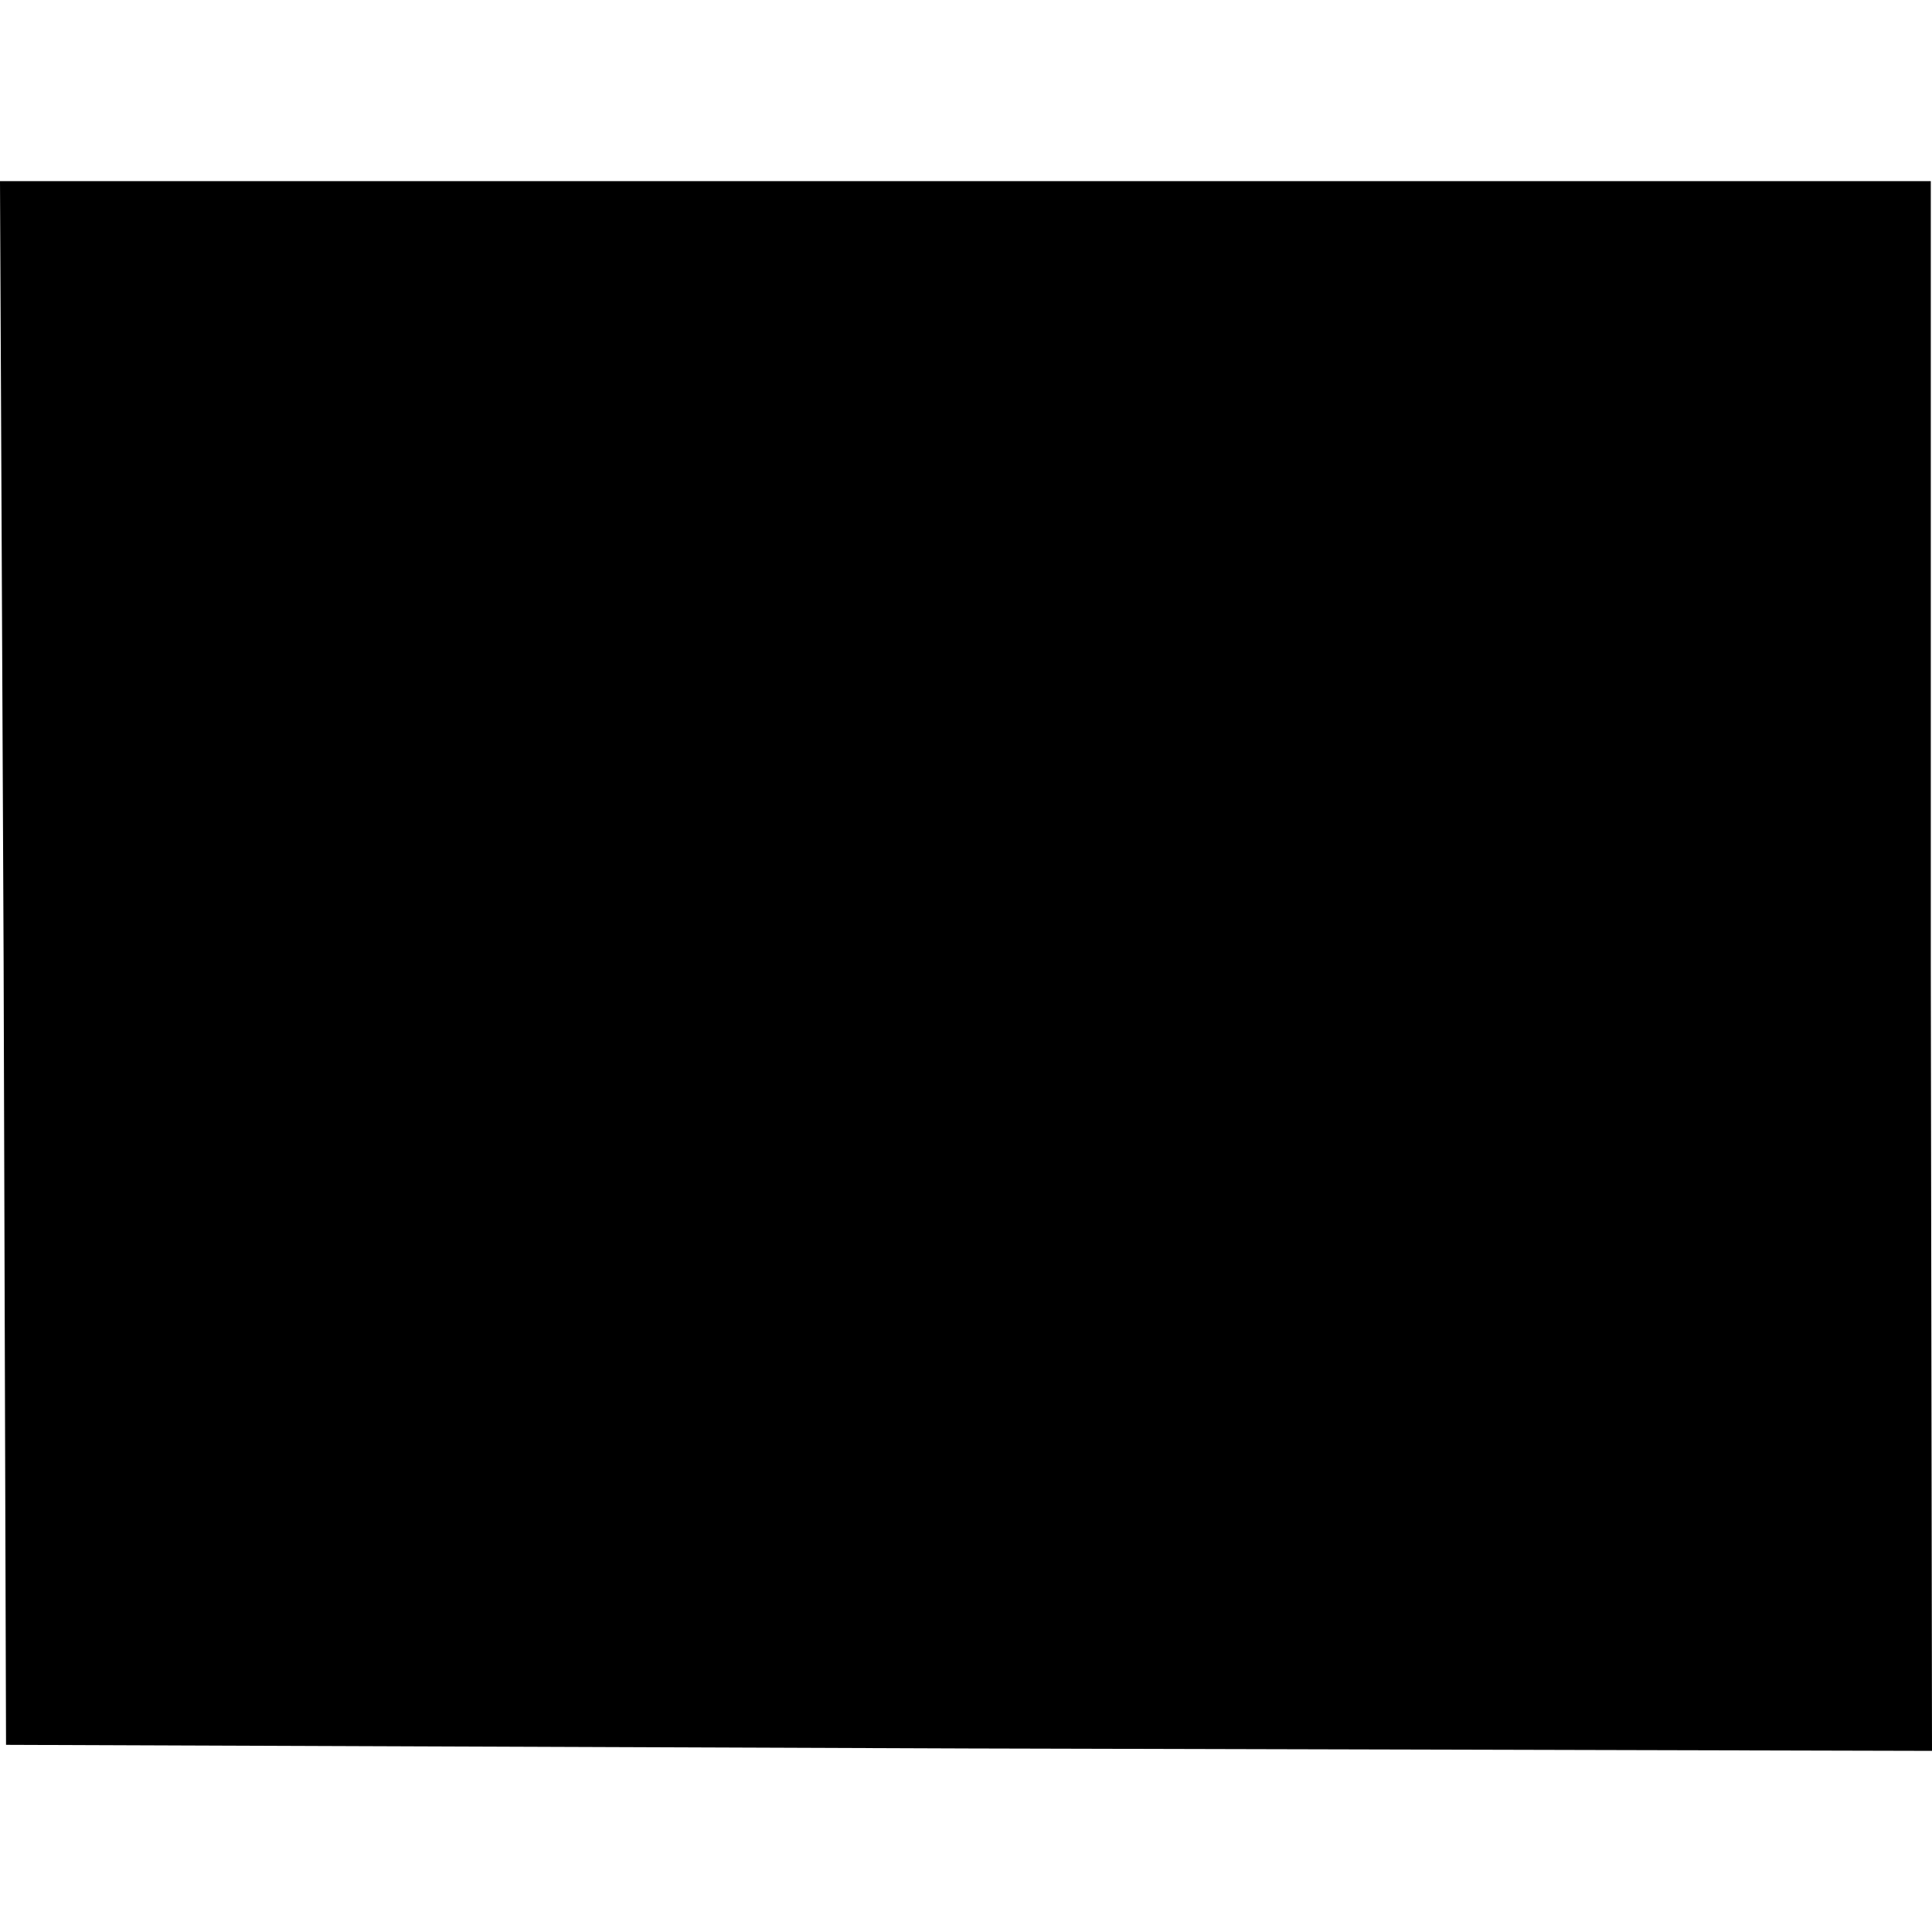
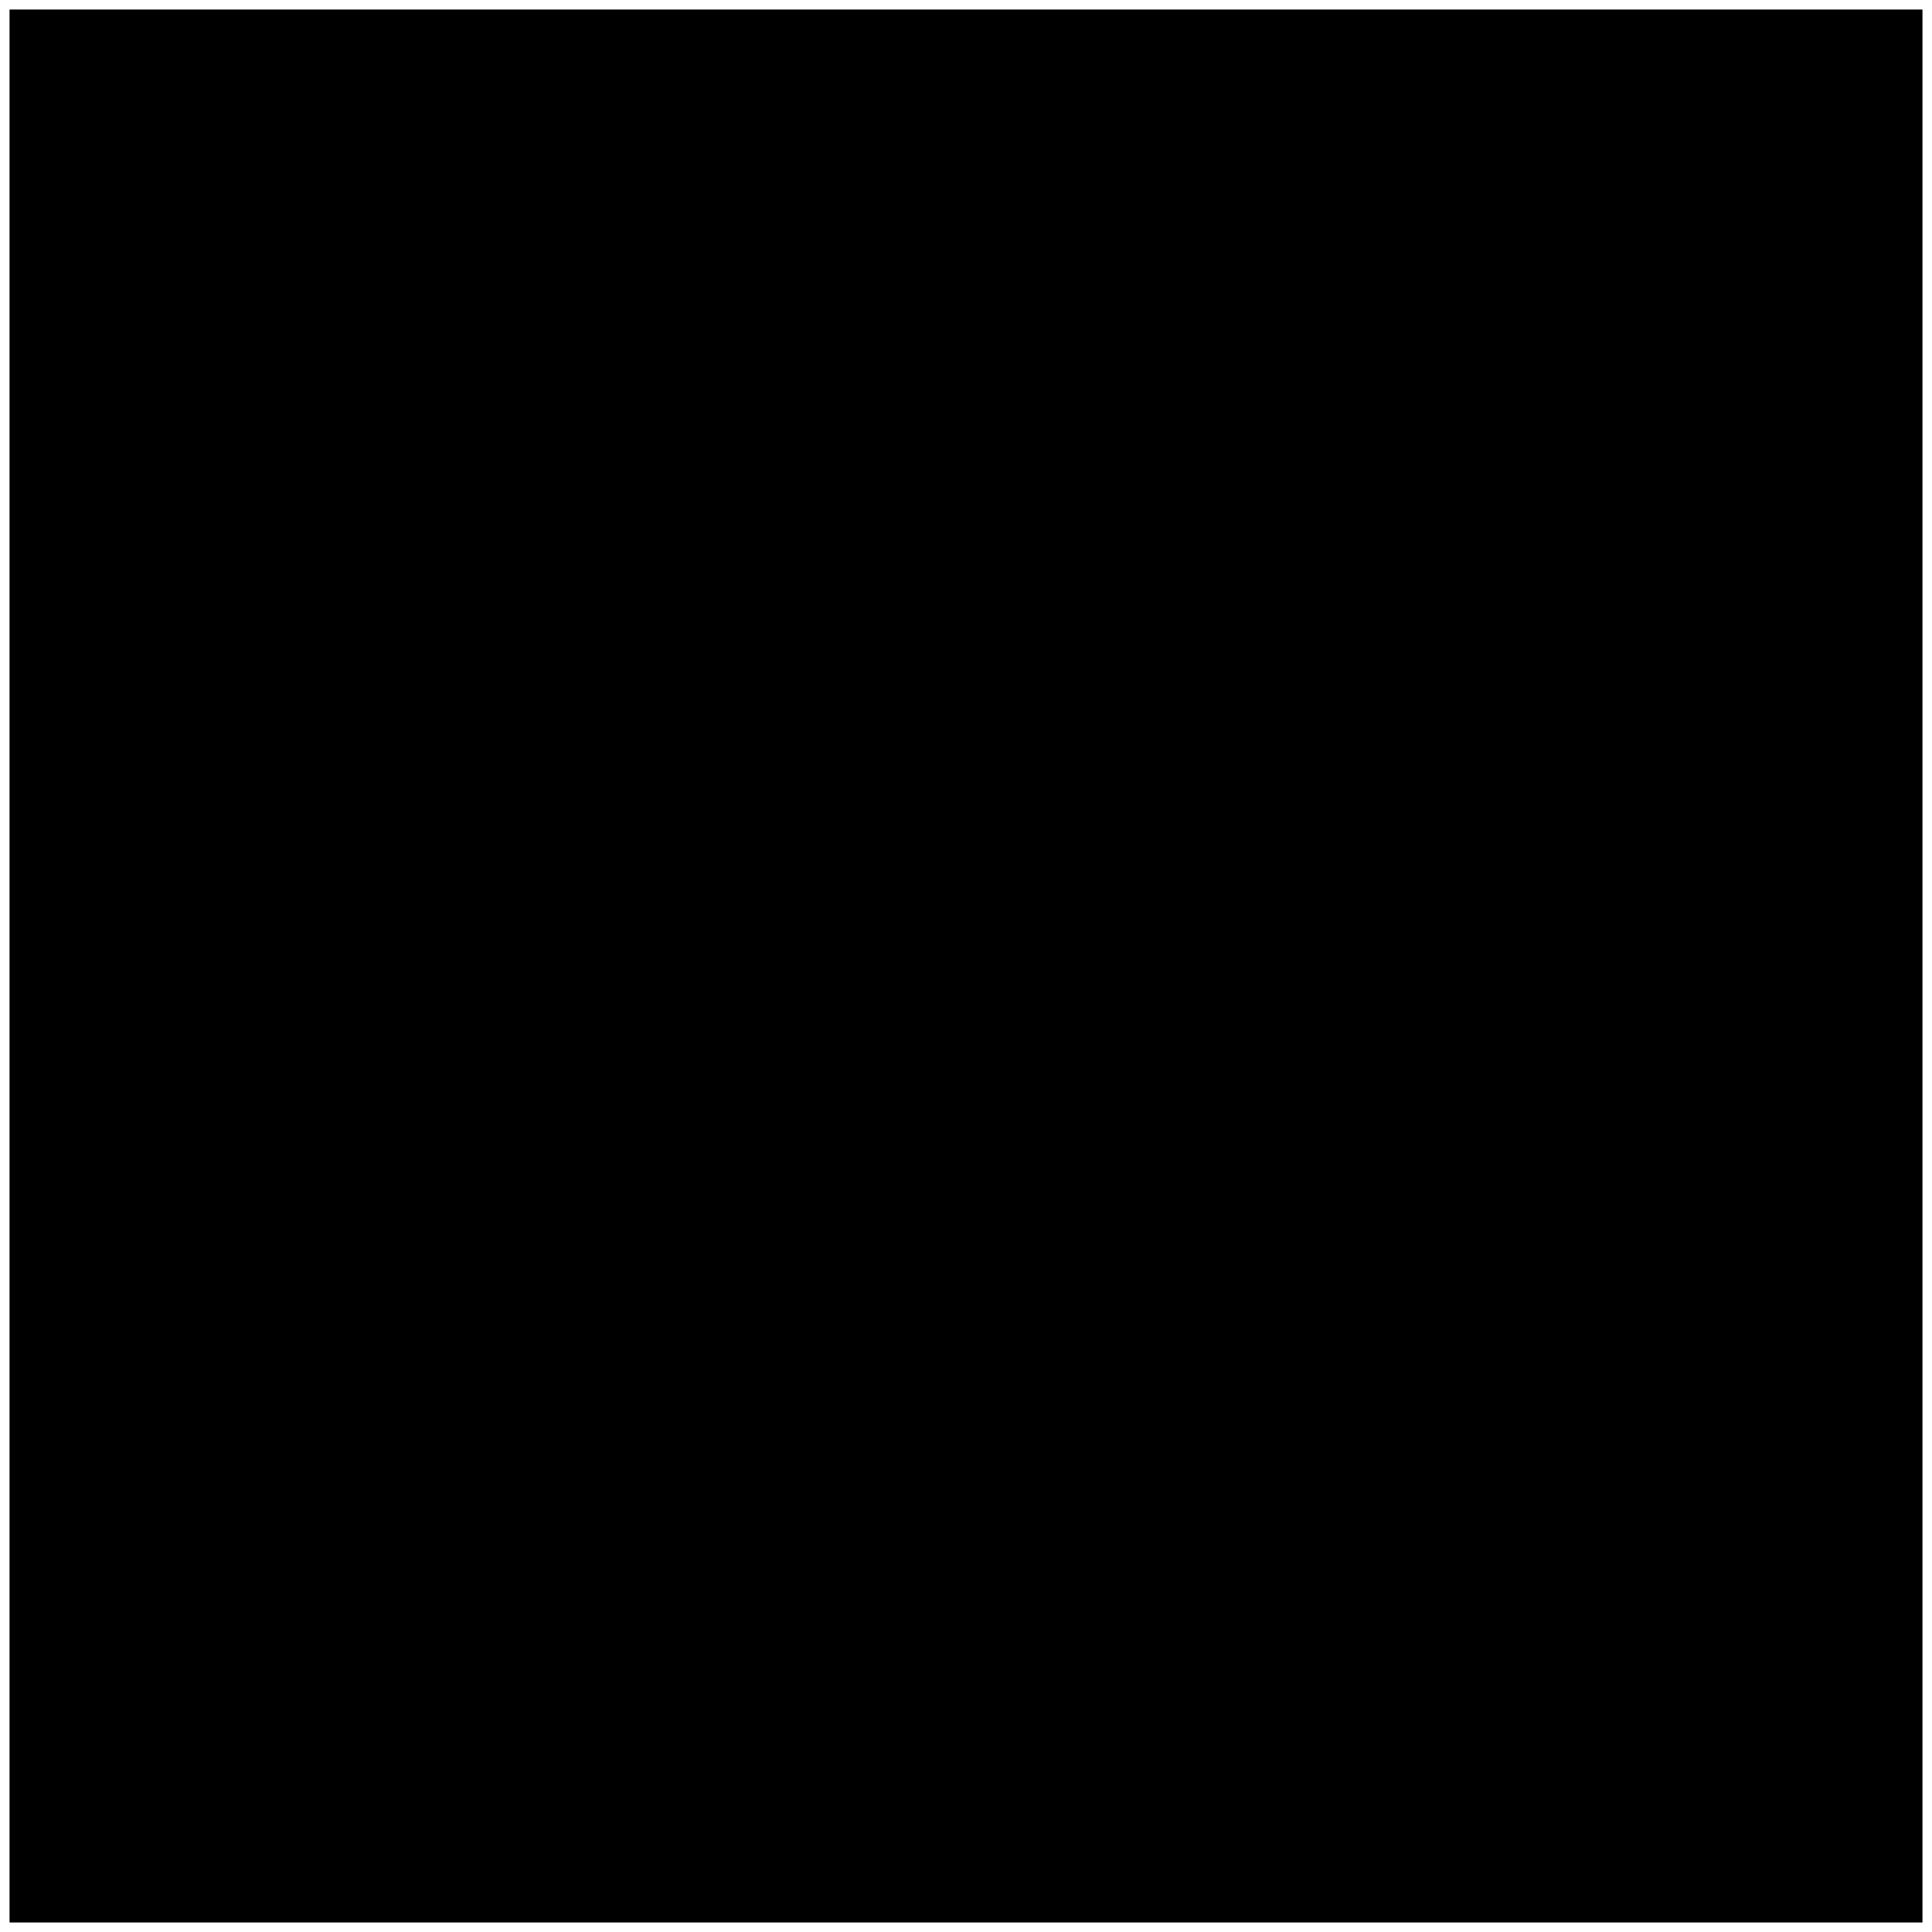
- <svg xmlns="http://www.w3.org/2000/svg" version="1.0" width="160pt" height="160pt" viewBox="0 0 160 160" preserveAspectRatio="xMidYMid meet">
-   <g transform="translate(0,160) scale(0.1,-0.1)" fill="#000000" stroke="none">
-     <path d="M3 803 l2 -648 797 -3 798 -2 -1 650 0 650 -799 0 -800 0 3 -647z" />
+ <svg xmlns="http://www.w3.org/2000/svg" version="1.0" width="200pt" height="200pt" viewBox="0 0 200 200" preserveAspectRatio="xMidYMid meet">
+   <g transform="translate(0,200) scale(0.1,-0.1)" fill="#000000" stroke="none">
+     <path d="M10 1000 l0 -990 990 0 990 0 0 990 0 990 -990 0 -990 0 0 -990z" />
  </g>
</svg>
